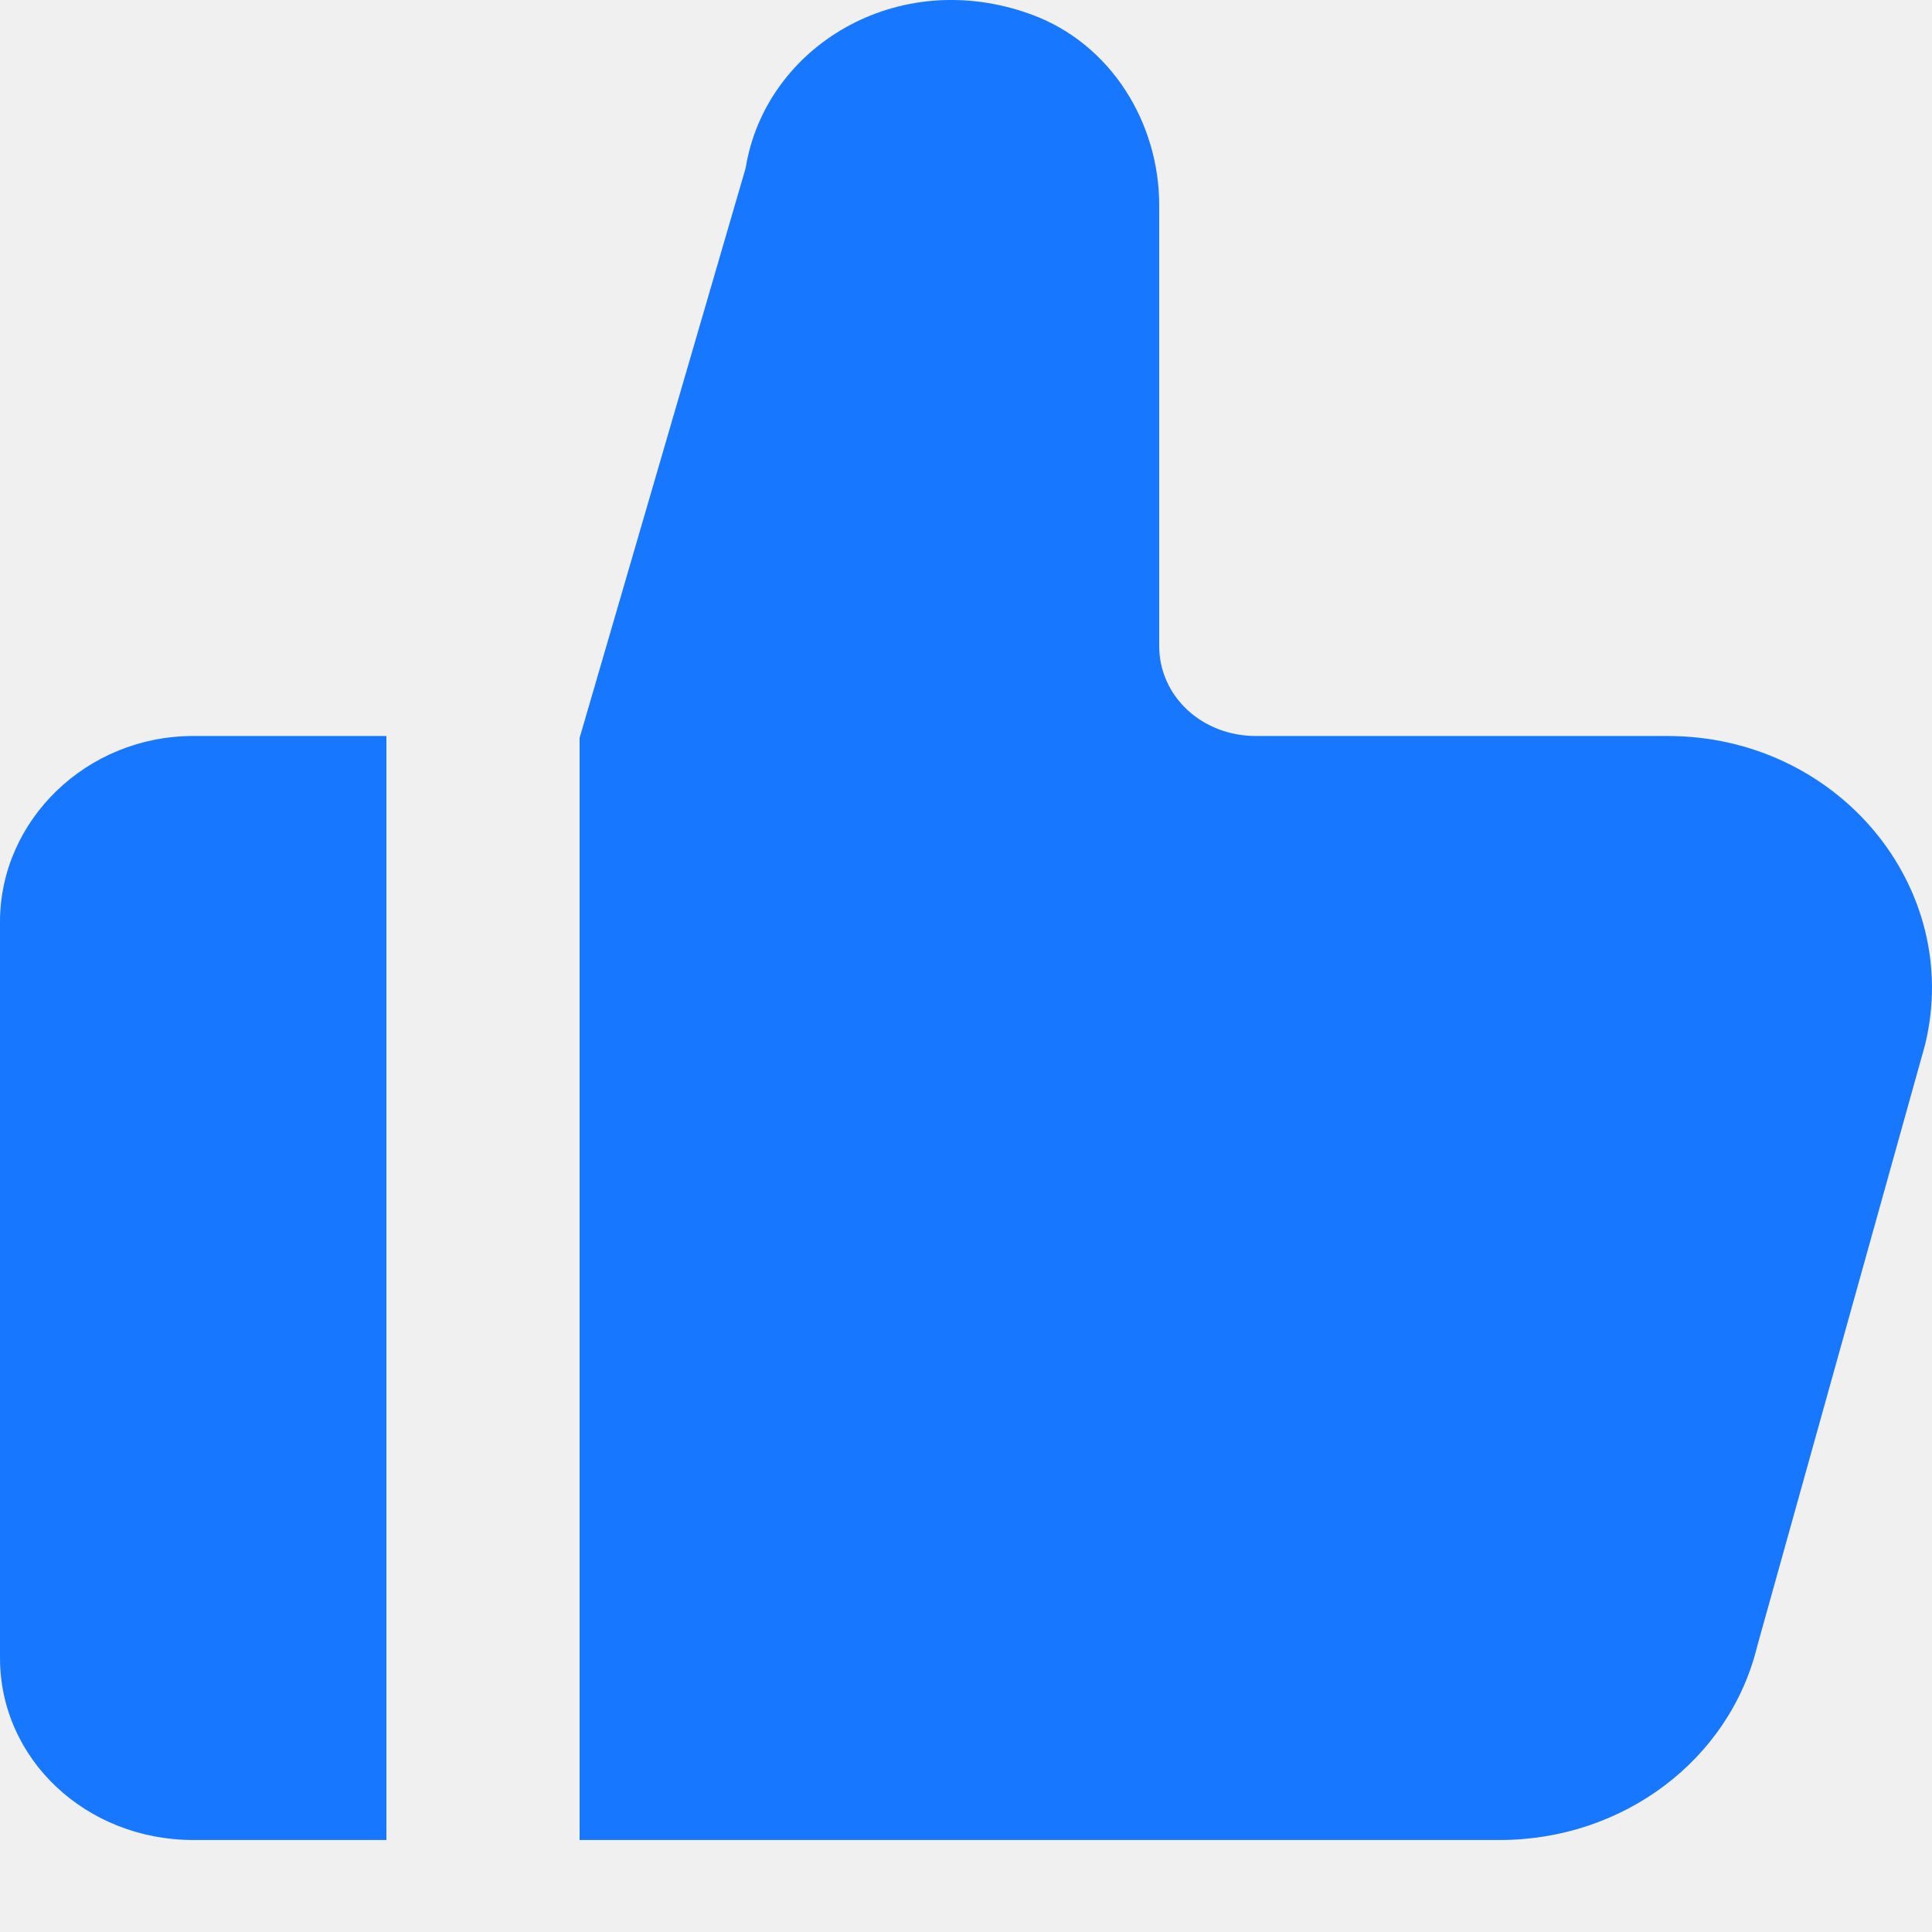
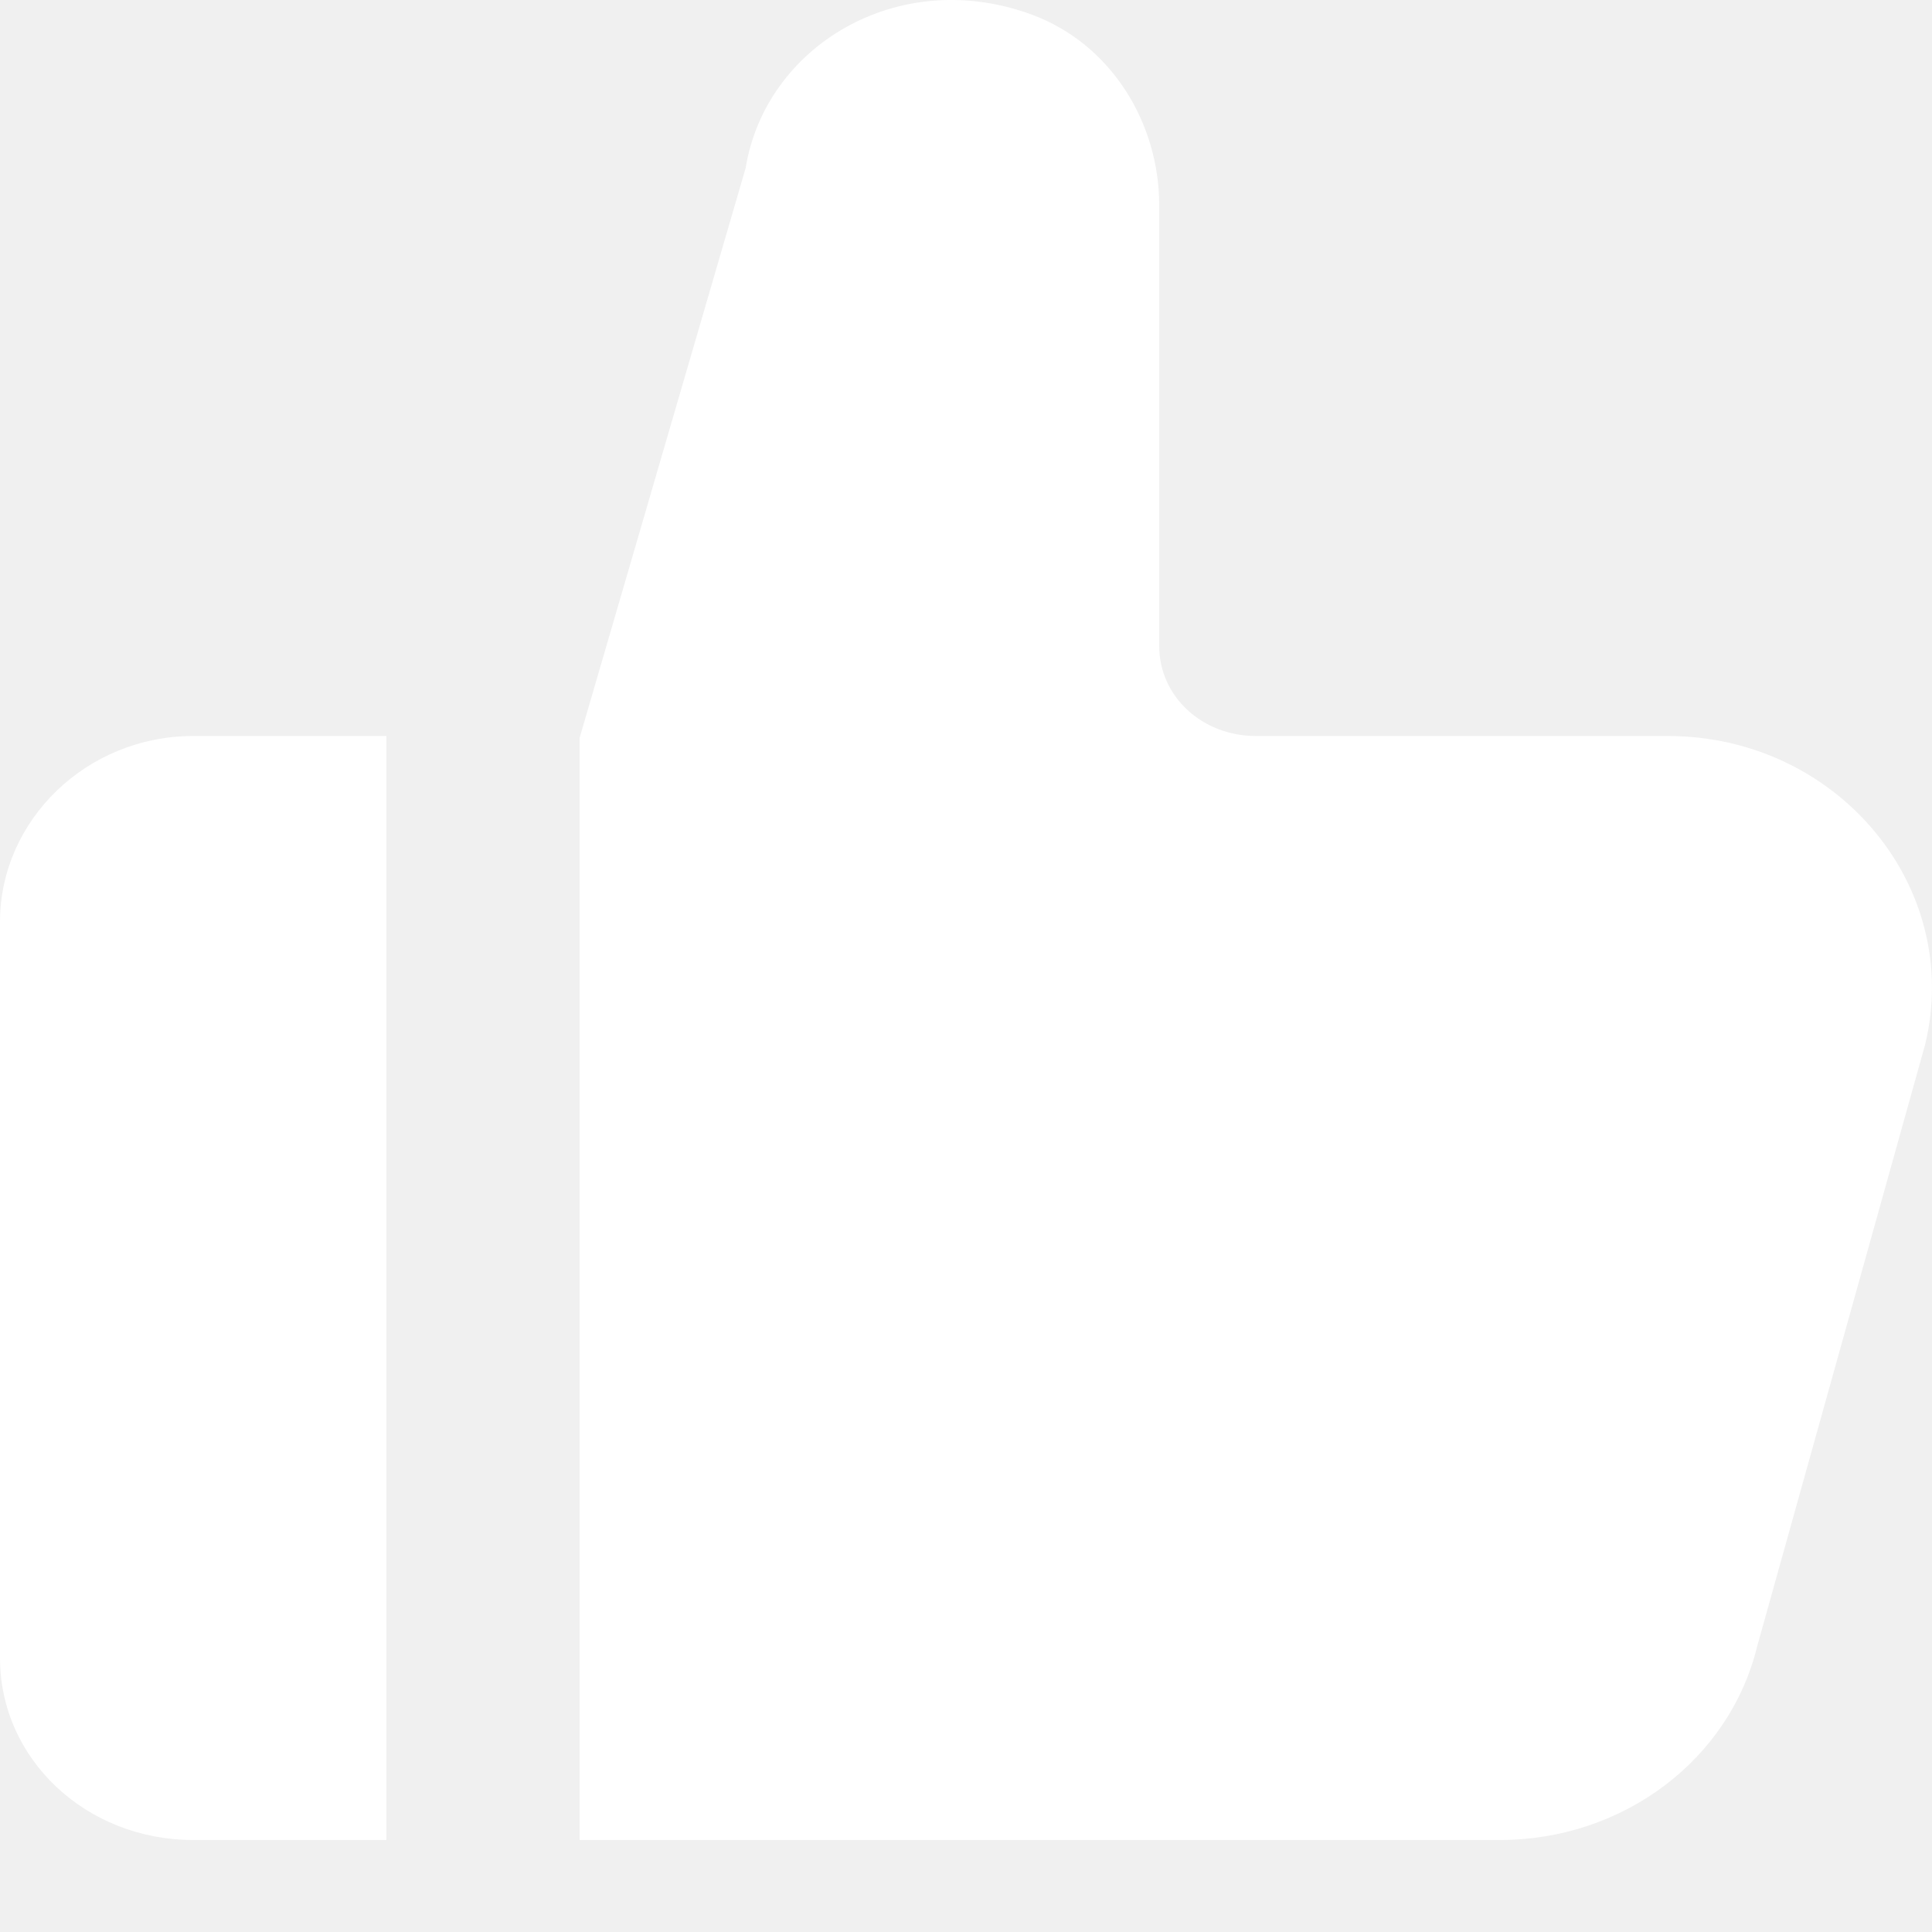
<svg xmlns="http://www.w3.org/2000/svg" width="2rem" height="2rem" viewBox="0 0 21 21" version="1.1">
  <g id="Page-1" stroke="none" stroke-width="1" fill="none" fill-rule="evenodd">
-     <g id="Dribbble-Light-Preview" transform="translate(-219, -760)" fill="#1877ff">
+     <g id="Dribbble-Light-Preview" transform="translate(-219, -760)" fill="#ffffff">
      <g id="icons" transform="translate(56, 160)">
        <path d="M163,610.021 L163,618.021 C163,619.126 163.94,620 165.1,620 L167.2,620 L167.2,608 L165.1,608 C163.94,608 163,608.916 163,610.021 M183.925,611.355 L182.101,617.89 C181.8,619.131 180.64,620 179.302,620 L169.3,620 L169.3,608.021 L171.105,601.826 C171.318,600.509 172.754,599.625 174.21,600.157 C175.08,600.476 175.6,601.339 175.6,602.228 L175.6,607.021 C175.6,607.573 176.07,608 176.65,608 L181.127,608 C182.974,608 184.34,609.642 183.925,611.355" id="like-[#1386]" />
      </g>
    </g>
  </g>
</svg>
